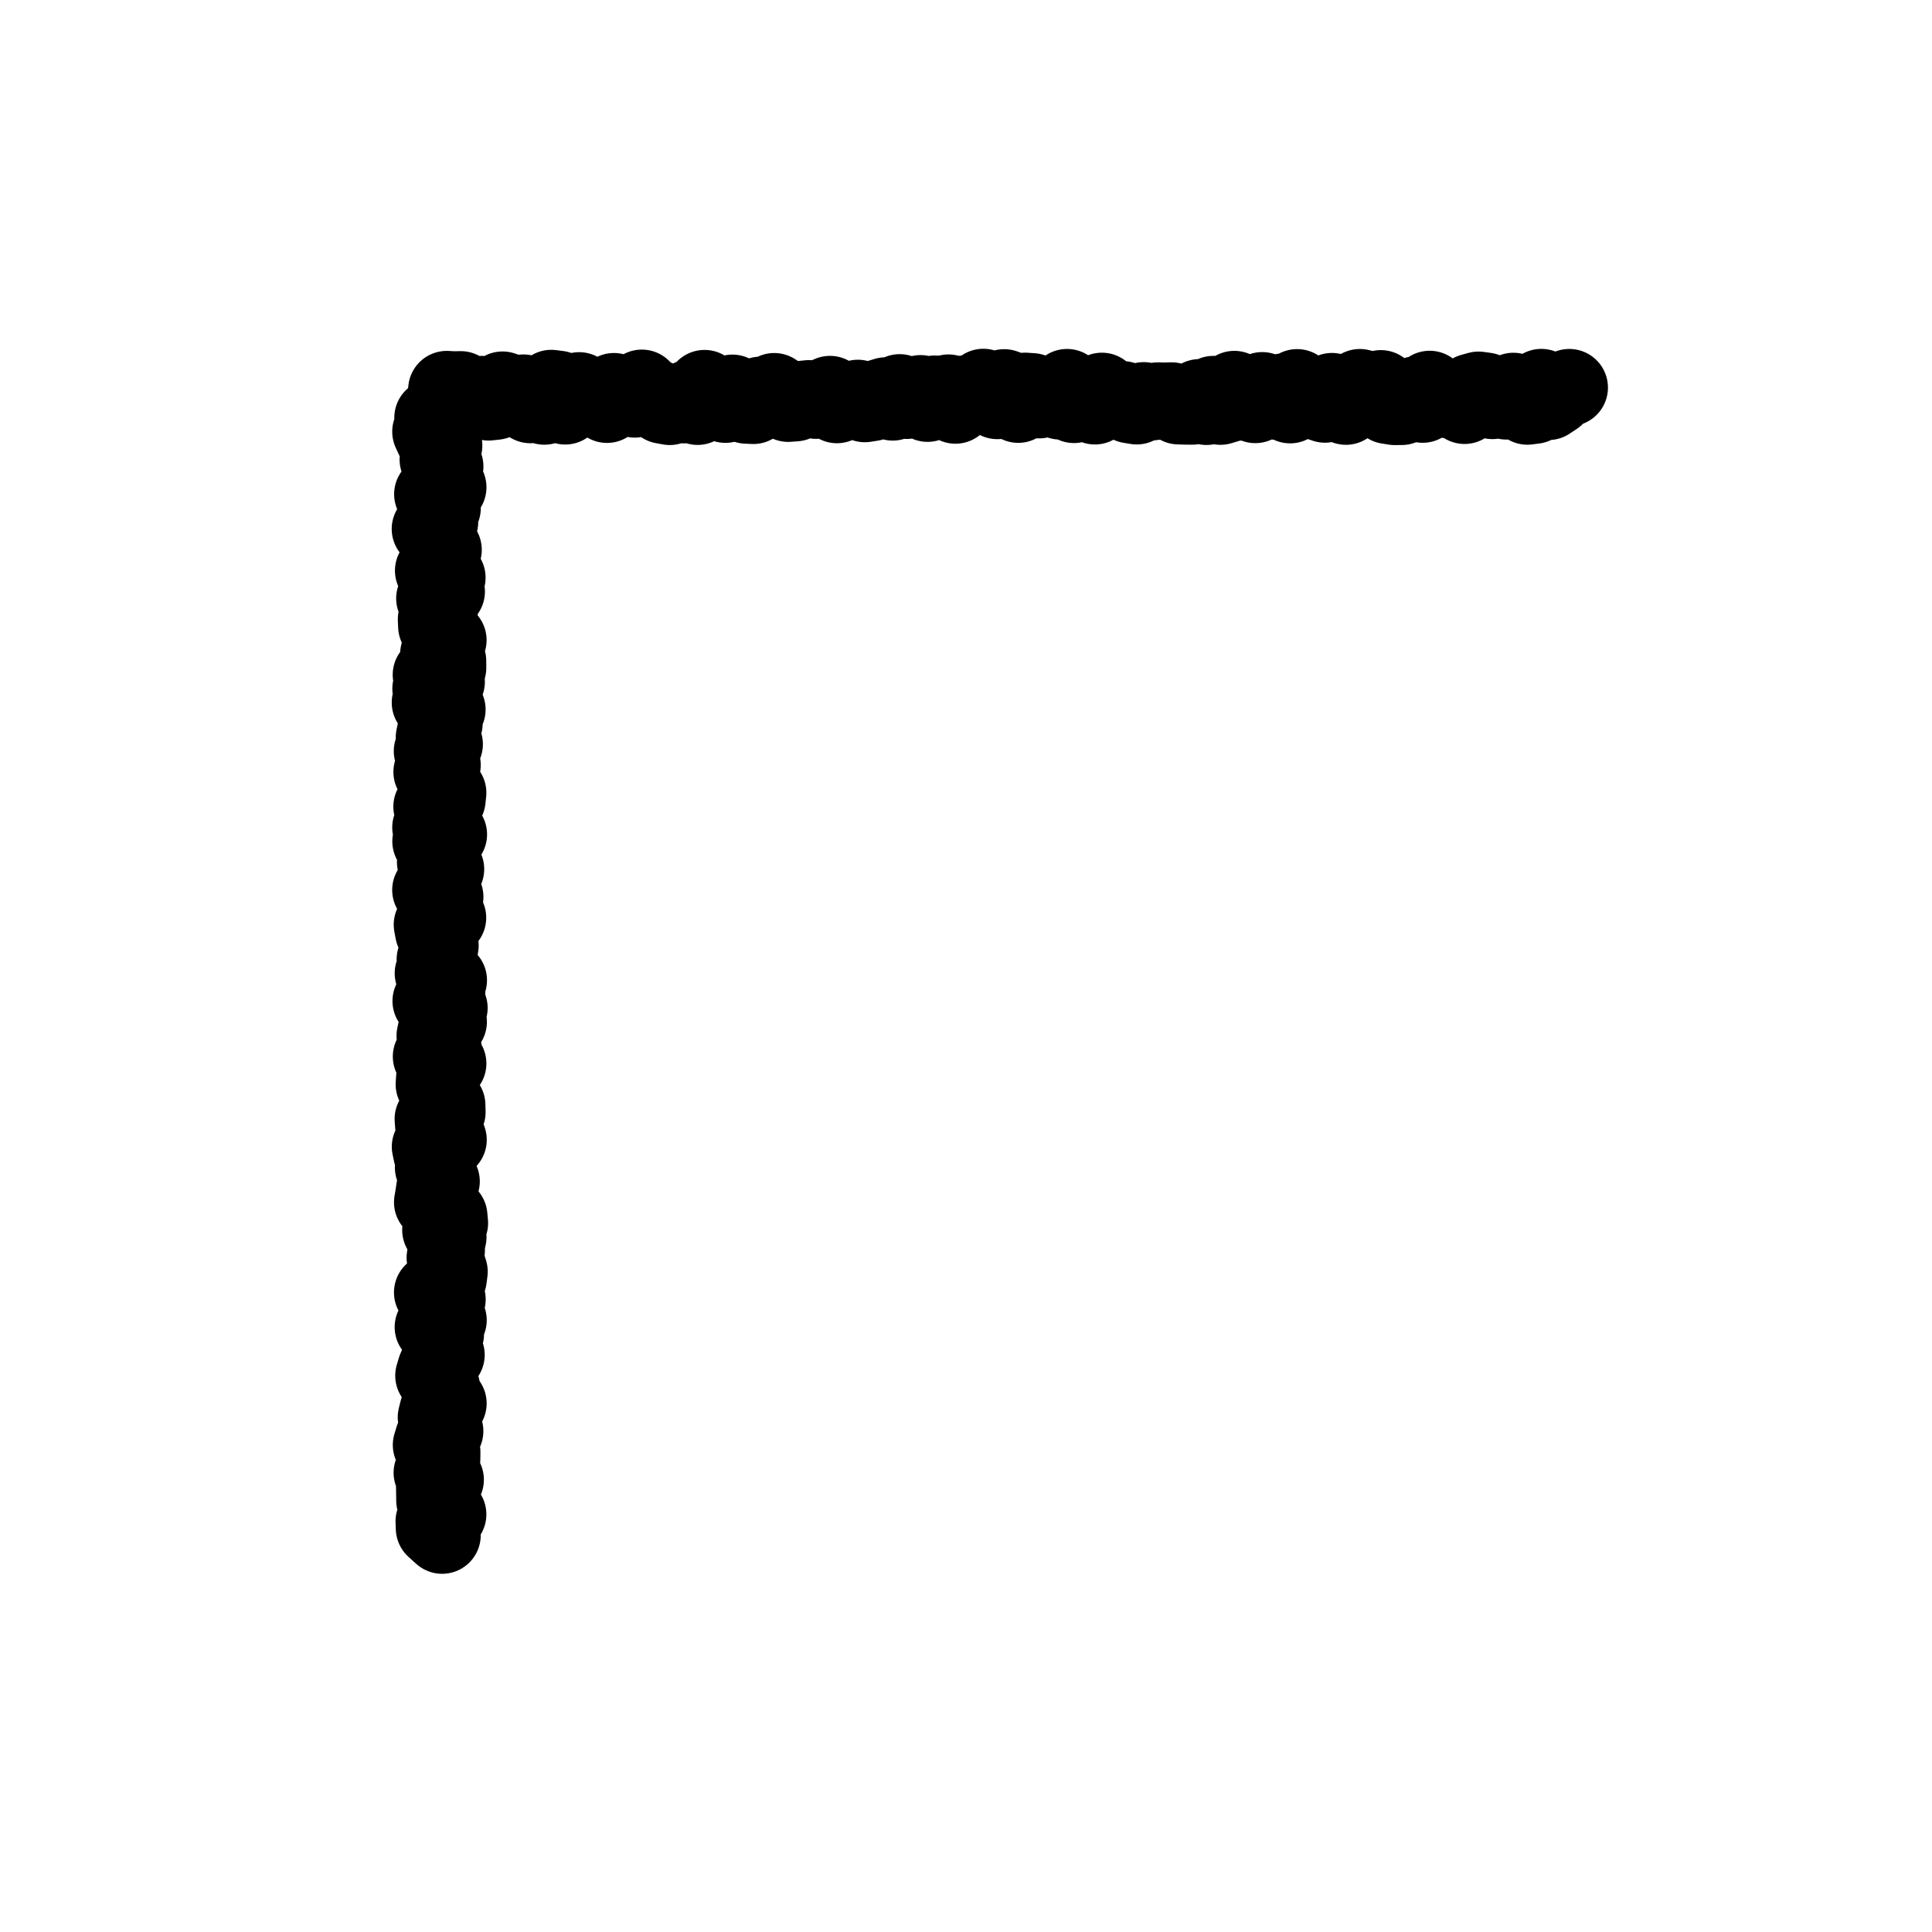
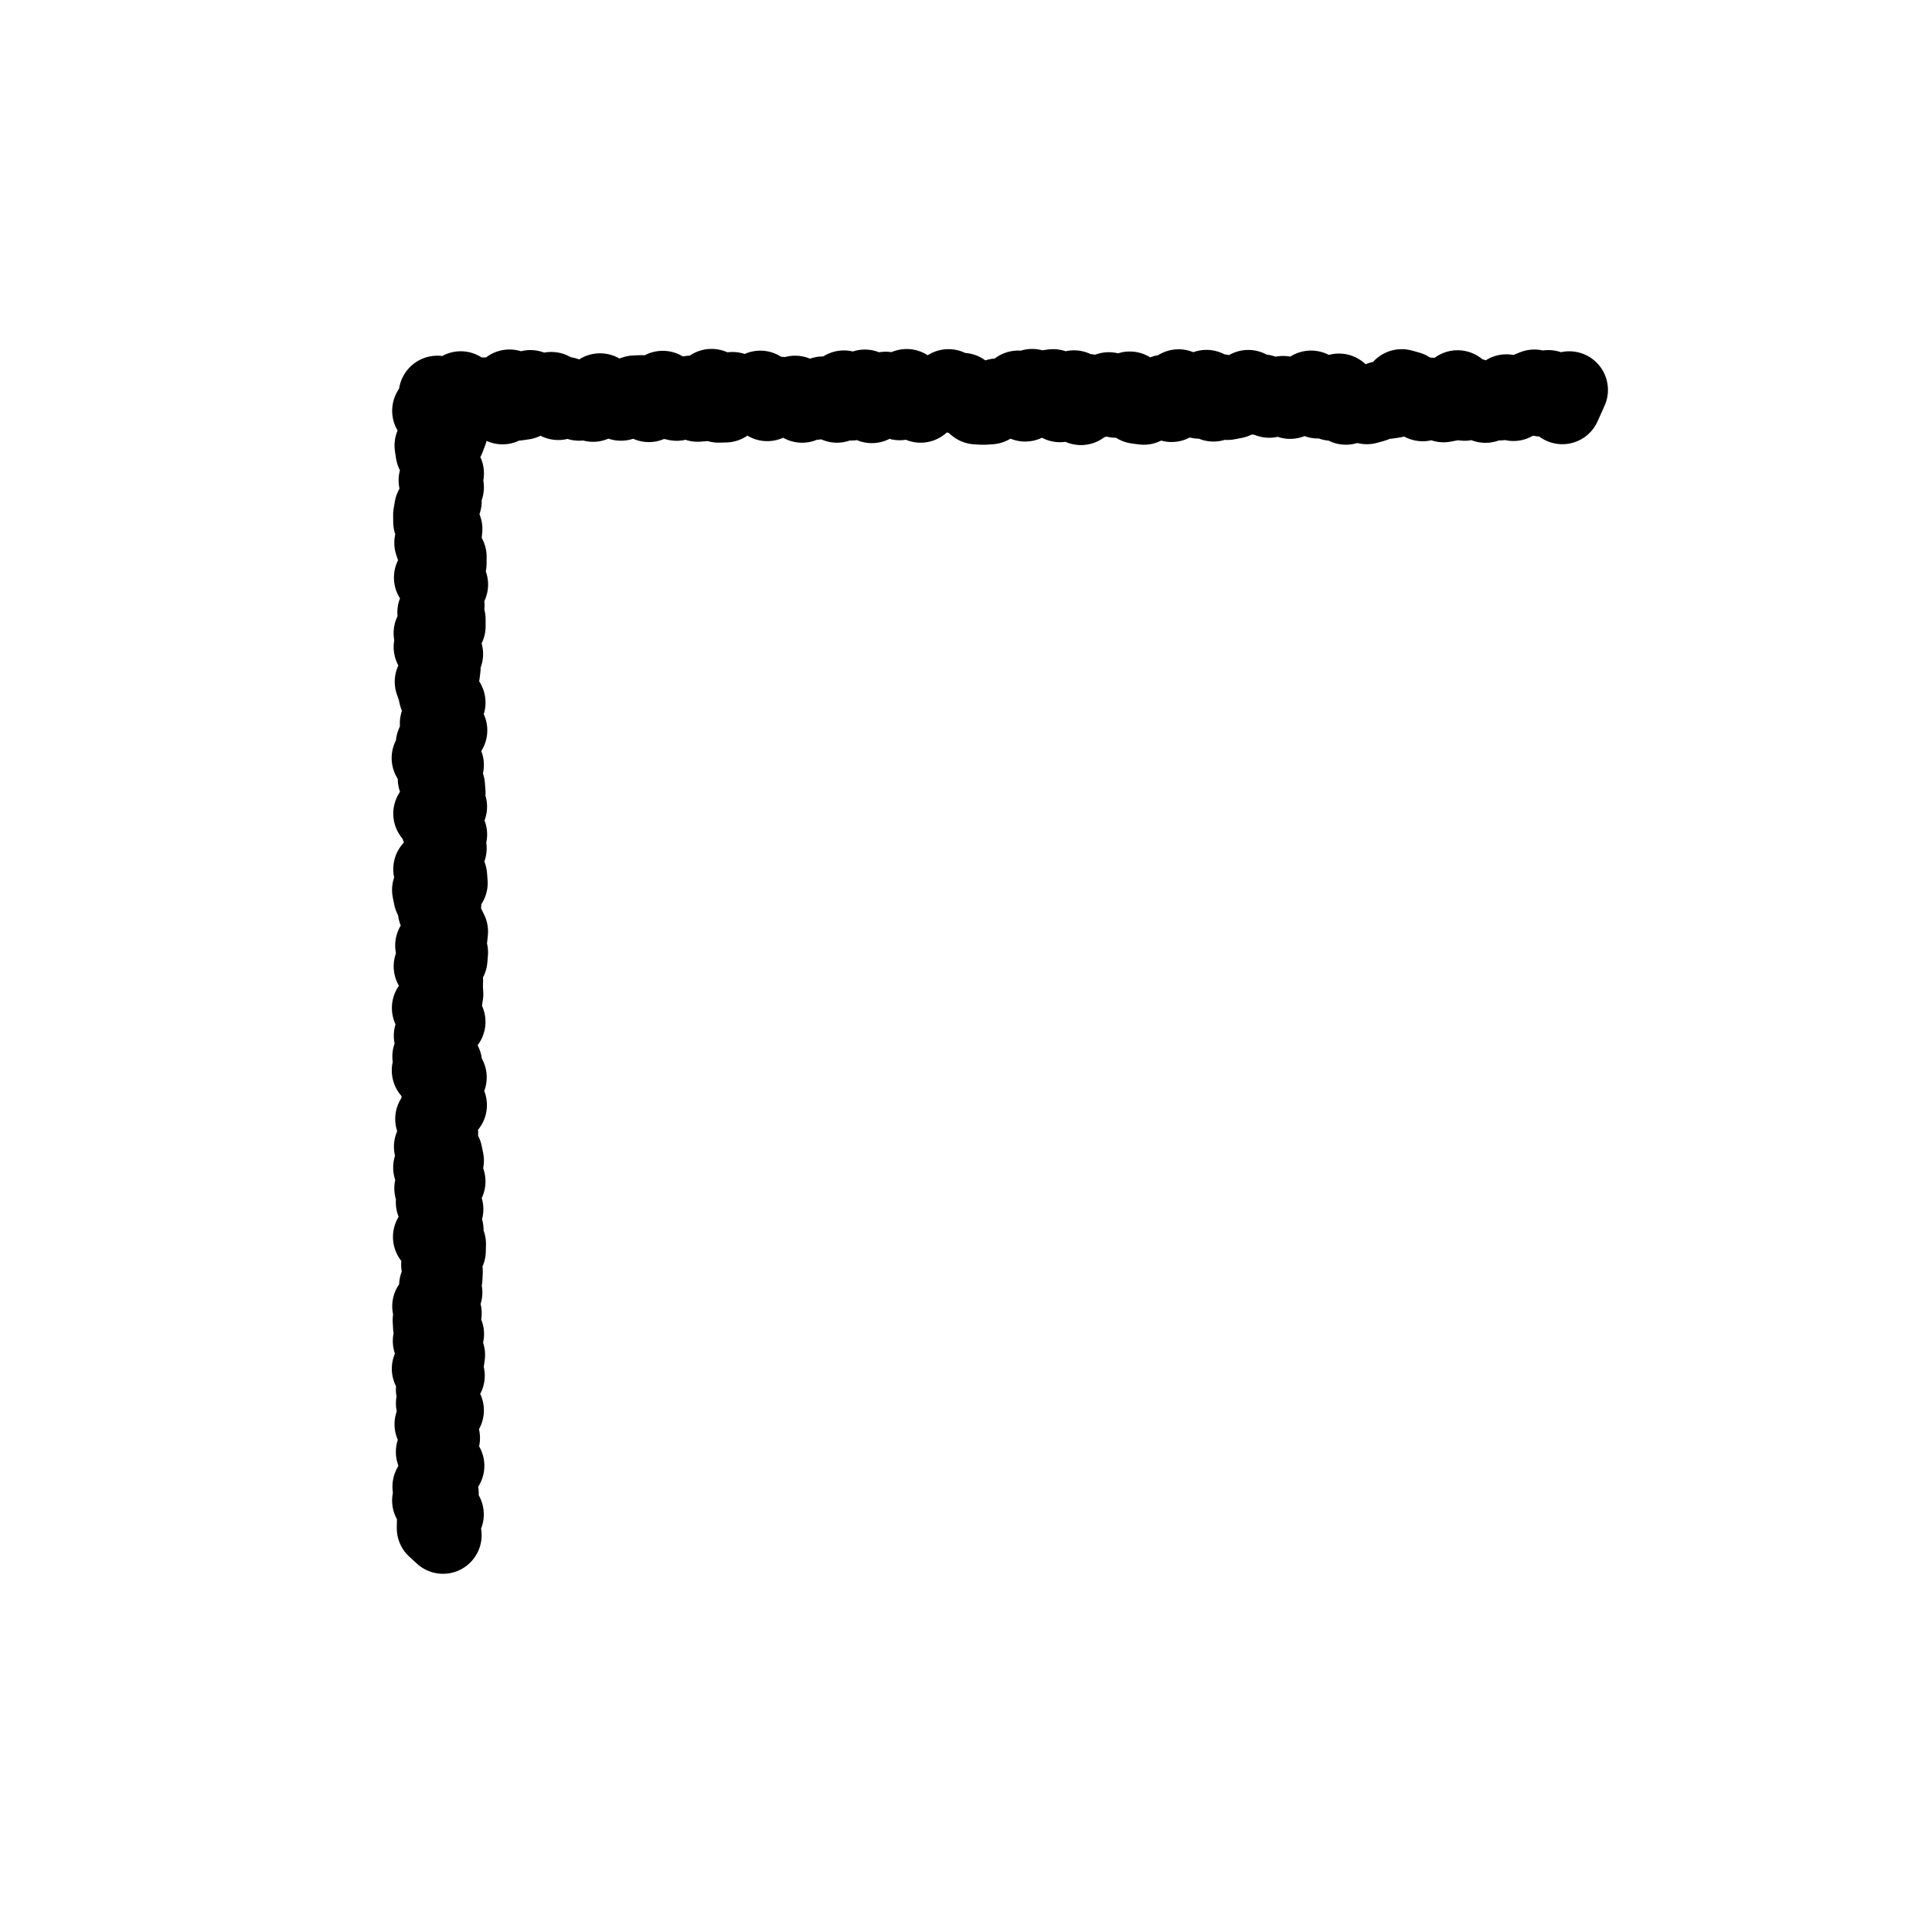
<svg xmlns="http://www.w3.org/2000/svg" id="Sticker" width="1000" height="1000" viewBox="0 0 1000 1000">
-   <polyline points="228.832 794.594 224.858 791.006 224.726 787.418 231.744 783.83 226.199 780.24 225.079 776.65 225.035 773.06 224.97 769.468 230.459 765.876 223.725 762.284 228.259 758.692 228.629 755.101 228.664 751.511 223.312 747.922 224.39 744.333 230.191 740.744 228.101 737.156 225.865 733.568 226.761 729.98 231.891 726.393 227.85 722.805 228.72 719.217 227.857 715.629 224.568 712.041 225.641 708.453 227.261 704.864 230.881 701.275 229.541 697.685 229.686 694.094 230.532 690.503 224.278 686.911 231.934 683.318 230.183 679.725 230.655 676.134 231.391 672.542 223.921 668.952 230.174 665.362 231.988 661.773 232.443 658.183 231.294 654.594 230.449 651.005 230.98 647.416 231.028 643.827 231.821 640.238 228.171 636.648 232.636 633.058 232.304 629.467 228.813 625.875 223.932 622.283 224.542 618.69 225.074 615.096 228.344 611.504 226.904 607.913 224.393 604.322 224.935 600.731 223.561 597.141 222.79 593.551 231.946 589.961 230.697 586.371 224.524 582.78 224.249 579.19 231.349 575.598 231.243 572.006 227.005 568.413 228.496 564.819 224.777 561.226 225.032 557.633 228.696 554.042 231.753 550.451 223.317 546.86 229.426 543.269 226.249 539.678 225.239 536.087 226.031 532.495 232.022 528.903 231.606 525.309 232.404 521.715 223.144 518.122 231.191 514.529 231.029 510.937 232.067 507.345 224.292 503.754 227.999 500.162 225.289 496.57 227.163 492.978 227.762 489.384 226.706 485.789 224.451 482.196 223.79 478.603 231.666 475.011 226.023 471.419 225.675 467.827 230.227 464.234 222.992 460.641 228.319 457.046 227.49 453.452 230.627 449.859 225.455 446.266 228.968 442.674 228.965 439.081 223.059 435.487 232.102 431.893 223.014 428.298 227.225 424.705 226.603 421.112 223.592 417.519 231.356 413.925 231.742 410.331 227.162 406.736 228.107 403.143 223.624 399.549 228.837 395.961 226.702 392.373 223.816 388.784 229.946 385.195 224.842 381.604 225.597 378.012 229.831 374.416 228.791 370.822 231.346 367.231 222.759 363.64 226.605 360.05 223.066 356.459 230.97 352.867 223.261 349.272 231.701 345.676 231.676 342.083 227.107 338.491 228.114 334.899 231.858 331.306 228.703 327.71 226.065 324.115 225.91 320.521 227.314 316.928 227.424 313.333 225.05 309.736 231.005 306.141 229.315 302.547 231.334 298.952 224.423 295.355 227.93 291.76 226.731 288.164 229.369 284.567 227.676 280.971 226.723 277.374 222.747 273.778 227.517 270.181 227.558 266.584 228.864 262.986 227.539 259.393 224 255.796 231.792 252.203 228.506 248.606 227.884 245.01 230.224 241.412 226.821 237.815 228.682 234.217 229.651 230.617 224.67 227.017 223.011 223.417 227.186 219.818 224.088 216.219 231.93 212.618 229.769 209.012 230.59 208.343 231.256 201.618 234.862 201.812 238.468 201.743 242.074 207.348 245.682 207.543 249.291 204.197 252.899 208.037 256.506 207.637 260.113 201.915 263.719 203.129 267.325 204.174 270.93 203.456 274.535 209.417 278.139 207.25 281.743 210.182 285.347 201.064 288.951 201.521 292.554 210.086 296.158 204.529 299.762 202.276 303.366 205.315 306.971 205.834 310.576 205.834 314.181 209.26 317.787 202.709 321.394 205.602 325.001 203.551 328.609 206.514 332.218 200.944 335.827 206.284 339.435 206.042 343.042 209.689 346.649 210.352 350.255 209.262 353.86 209.499 357.466 205.962 361.071 210.296 364.676 201.116 368.281 206.143 371.886 205.634 375.492 209.231 379.097 203.534 382.704 205.134 386.311 209.65 389.918 209.826 393.527 204.612 397.136 204.635 400.746 202.721 404.354 205.083 407.962 208.725 411.569 208.467 415.175 206.743 418.782 206.385 422.388 207.157 425.994 205.79 429.6 204.192 433.206 209.416 436.813 206.692 440.421 207.248 444.029 206.19 447.638 208.897 451.249 208.324 454.858 206.022 458.466 204.928 462.074 208.056 465.681 203.307 469.288 207.211 472.895 205.124 476.502 203.791 480.109 208.709 483.717 204.004 487.326 204.223 490.935 203.451 494.546 209.665 498.155 204.06 501.764 206.007 505.372 204.177 508.98 200.519 512.587 204.538 516.195 207.308 519.803 200.733 523.412 202.043 527.022 209.222 530.632 202.529 534.242 202.78 537.851 206.908 541.459 206.168 545.067 205.623 548.676 207.515 552.284 200.616 555.894 209.326 559.504 204.261 563.115 208.619 566.724 210.06 570.333 202.549 573.941 205.841 577.55 207.45 581.16 206.914 584.77 209.457 588.381 210.048 591.99 207.43 595.599 208.029 599.209 207.565 602.818 207.642 606.429 207.535 610.04 210.034 613.649 210.14 617.259 210.161 620.863 205.857 624.468 210.32 628.072 204.196 631.677 210.235 635.284 209.162 638.893 201.601 642.505 208.088 646.114 207.191 649.722 209.374 653.329 202.231 656.935 207.132 660.542 207.634 664.151 202.931 667.762 209.48 671.373 200.689 674.982 205.704 678.59 203.963 682.199 207.935 685.808 209.147 689.42 202.68 693.031 207.196 696.641 210.236 700.25 204.252 703.861 200.634 707.475 201.553 711.085 202.314 714.696 201.208 718.307 209.812 721.92 210.374 725.531 210.342 729.143 205.997 732.756 204.434 736.368 209.19 739.982 201.551 743.594 206.349 747.207 206.596 750.82 206.999 754.434 206.146 758.047 209.8 761.66 202.972 765.269 201.971 768.882 202.462 772.493 207.284 776.108 203.992 779.72 207.527 783.334 202.579 786.95 205.681 790.566 210.185 794.182 209.724 797.797 200.579 801.412 207.776 805.028 205.383 808.65 201.89 812.272 200.613" style="fill: none; stroke: #000; stroke-linecap: round; stroke-linejoin: round; stroke-width: 40px;" />
+   <polyline points="229.295 794.594 225.375 791.006 225.434 787.418 230.411 783.83 225.882 780.24 222.955 776.65 227.803 773.06 223.124 769.468 224.965 765.876 226.704 762.284 230.705 758.692 228.468 755.101 224.894 751.511 226.21 747.922 228.447 744.333 226.056 740.744 224.198 737.156 228.055 733.568 230.459 729.98 224.919 726.393 227.274 722.805 224.911 719.217 228.858 715.629 230.916 712.041 222.803 708.453 230.567 704.864 231.071 701.275 225.53 697.685 223.315 694.094 230.543 690.503 223.448 686.911 223.244 683.318 229.339 679.725 223.014 676.134 226.816 672.542 229.67 668.952 226.587 665.362 229.706 661.773 229.896 658.183 227.633 654.594 229.602 651.005 231.457 647.416 231.539 643.827 223.395 640.238 230.301 636.648 228.142 633.058 227.698 629.467 230.19 625.875 224.871 622.283 227.635 618.69 224.09 615.096 231.288 611.504 227.427 607.913 223.504 604.322 230.476 600.731 229.743 597.141 223.9 593.551 226.121 589.961 227.502 586.371 227.039 582.78 224.563 579.19 226.882 575.598 232.033 572.006 227.803 568.413 228.66 564.819 230.215 561.226 231.923 557.633 222.785 554.042 229.551 550.451 223.075 546.86 226.154 543.269 227.281 539.678 223.829 536.087 226.596 532.495 231.289 528.903 227.197 525.309 222.841 521.715 229.615 518.122 230.164 514.529 229.94 510.937 230.039 507.345 228.72 503.754 223.764 500.162 232.312 496.57 232.616 492.978 224.543 489.384 232.23 485.789 232.613 482.196 230.861 478.603 228.965 475.011 225.911 471.419 229.121 467.827 223.651 464.234 222.927 460.641 232.42 457.046 232.157 453.452 223.554 449.859 229.534 446.266 230.624 442.674 231.904 439.081 229.936 435.487 232.14 431.893 227.502 428.298 229.173 424.705 223.554 421.112 232.101 417.519 228.812 413.925 231.319 410.331 231.038 406.736 225.881 403.143 229.504 399.549 230.46 395.961 222.717 392.373 226.209 388.784 224.821 385.195 226.233 381.604 232.223 378.012 226.951 374.416 228.014 370.822 230.226 367.231 231.31 363.64 226.42 360.05 225.62 356.459 224.313 352.867 228.322 349.272 228.774 345.676 226.238 342.083 230.053 338.491 223.755 334.899 228.214 331.306 223.73 327.71 231.358 324.115 231.345 320.521 225.669 316.928 230.804 313.333 227.605 309.736 228.119 306.141 232.635 302.547 223.898 298.952 229.388 295.355 231.851 291.76 231.879 288.164 225.316 284.567 224.091 280.971 229.358 277.374 229.688 273.778 223.536 270.181 223.476 266.584 224.068 262.986 229.34 259.393 227.658 255.796 230.472 252.203 226.31 248.606 230.496 245.01 226.892 241.412 227.339 237.815 224.753 234.217 224.204 230.617 231.052 227.017 232.426 223.417 232.434 219.818 228.187 216.219 222.984 212.618 227.67 209.012 226.352 204.107 231.256 209.871 234.862 206.613 238.468 201.813 242.074 208.059 245.682 205.306 249.291 205.034 252.899 204.979 256.506 208.434 260.113 209.99 263.719 200.888 267.325 208.116 270.93 207.607 274.535 201.189 278.139 204.88 281.743 204.413 285.347 202.162 288.951 207.761 292.554 204.687 296.158 206.179 299.762 208.115 303.366 205.643 306.971 208.679 310.576 202.866 314.181 205.316 317.787 206.443 321.394 208.122 325.001 205.153 328.609 203.955 332.218 203.826 335.827 208.825 339.435 207.302 343.042 201.577 346.649 207.379 350.255 208.159 353.86 204.957 357.466 204.083 361.071 208.646 364.676 208.377 368.281 200.587 371.886 209.112 375.492 209.018 379.097 202.184 382.704 203.743 386.311 205.282 389.918 204.163 393.527 201.494 397.136 208.335 400.746 205.692 404.354 204.692 407.962 205.299 411.569 204.103 415.175 209.152 418.782 207.738 422.388 207.609 425.994 204.484 429.6 207.557 433.206 209.14 436.813 201.377 440.421 208.035 444.029 202.854 447.638 200.927 451.249 209.364 454.858 205.641 458.466 202.037 462.074 203.776 465.681 207.872 469.288 200.649 472.895 203.602 476.502 209.137 480.109 204.287 483.717 204.161 487.326 203.914 490.935 200.719 494.546 204.369 498.155 202.63 501.764 206.903 505.372 210.016 508.98 210.223 512.587 209.986 516.195 205.544 519.803 205.561 523.412 204.891 527.022 201.449 530.632 208.552 534.242 200.605 537.851 204.51 541.459 201.233 545.067 200.722 548.676 208.894 552.284 203.952 555.894 201.325 559.504 210.372 563.115 203.24 566.724 206.914 570.333 203.525 573.941 202.299 577.55 206.582 581.16 206.364 584.77 201.933 588.381 209.709 591.99 210.196 595.599 206.307 599.209 208.079 602.818 203.549 606.429 208.783 610.04 200.789 613.649 205.868 617.259 202.672 620.863 207.084 624.468 201.093 628.072 208.545 631.677 203.288 635.284 207.728 638.893 207.046 642.505 204.855 646.114 201.124 649.722 205.006 653.329 203.393 656.935 206.588 660.542 204.739 664.151 204.237 667.762 207.163 671.373 204.707 674.982 203.428 678.59 201.446 682.199 206.971 685.808 206.225 689.42 208.152 693.031 202.998 696.641 210.186 700.25 209.041 703.861 208.935 707.475 209.925 711.085 208.916 714.696 206.911 718.307 207.165 721.92 206.587 725.531 200.729 729.143 201.737 732.756 206.23 736.368 208.393 739.982 205.069 743.594 205.376 747.207 208.931 750.82 208.243 754.434 201.281 758.047 208.145 761.66 205.12 765.269 206.385 768.882 209.207 772.493 206.21 776.108 207.977 779.72 203.391 783.334 208.263 786.95 205.053 790.566 202.382 794.182 200.912 797.797 205.967 801.412 201.199 805.028 203.821 808.65 209.919 812.272 201.825" style="fill: none; stroke: #000; stroke-linecap: round; stroke-linejoin: round; stroke-width: 40px;" />
</svg>
